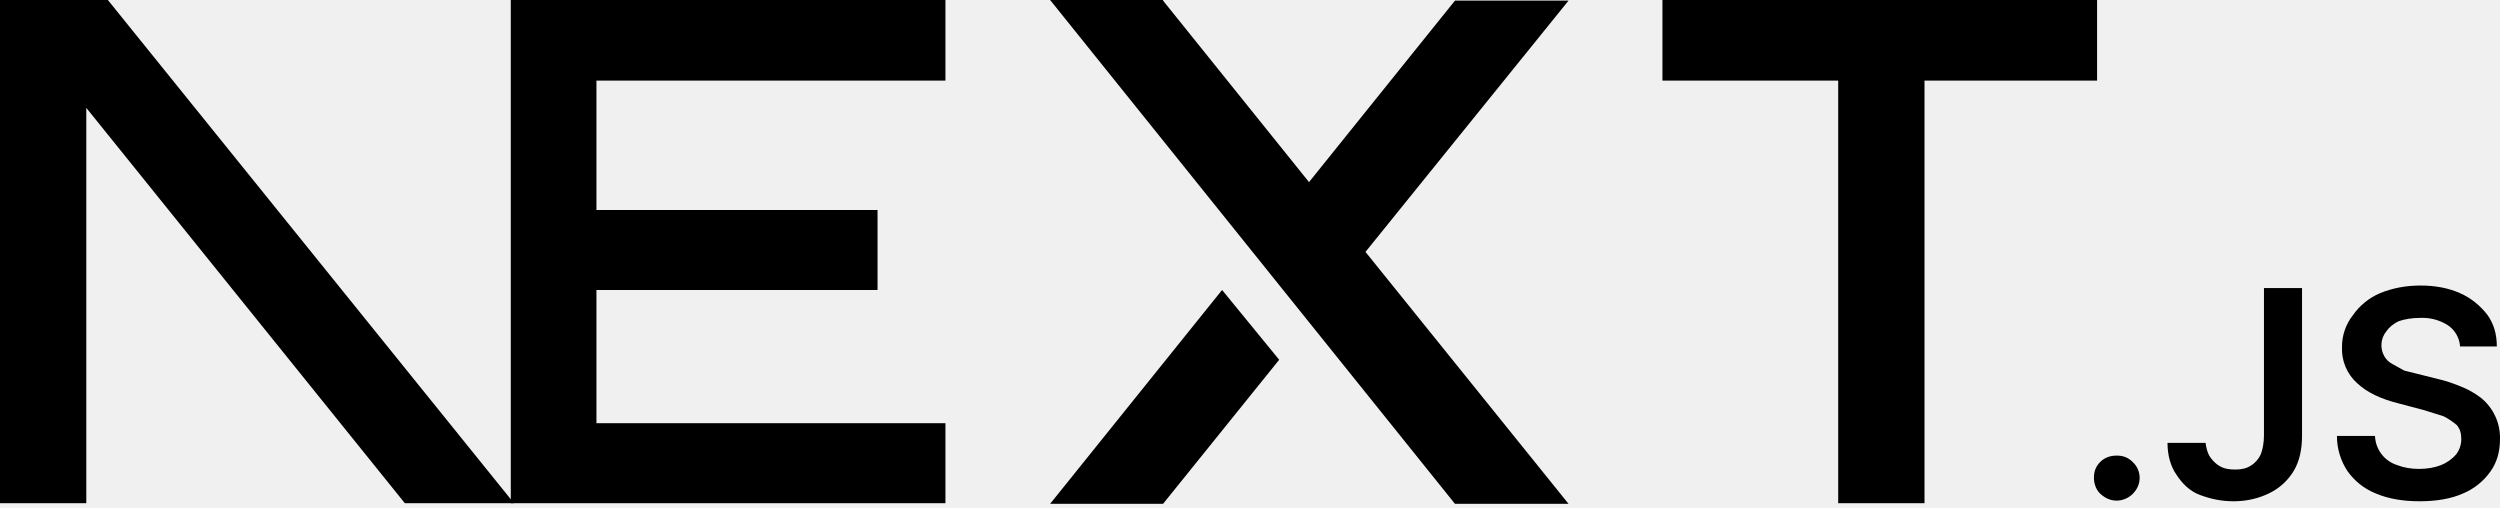
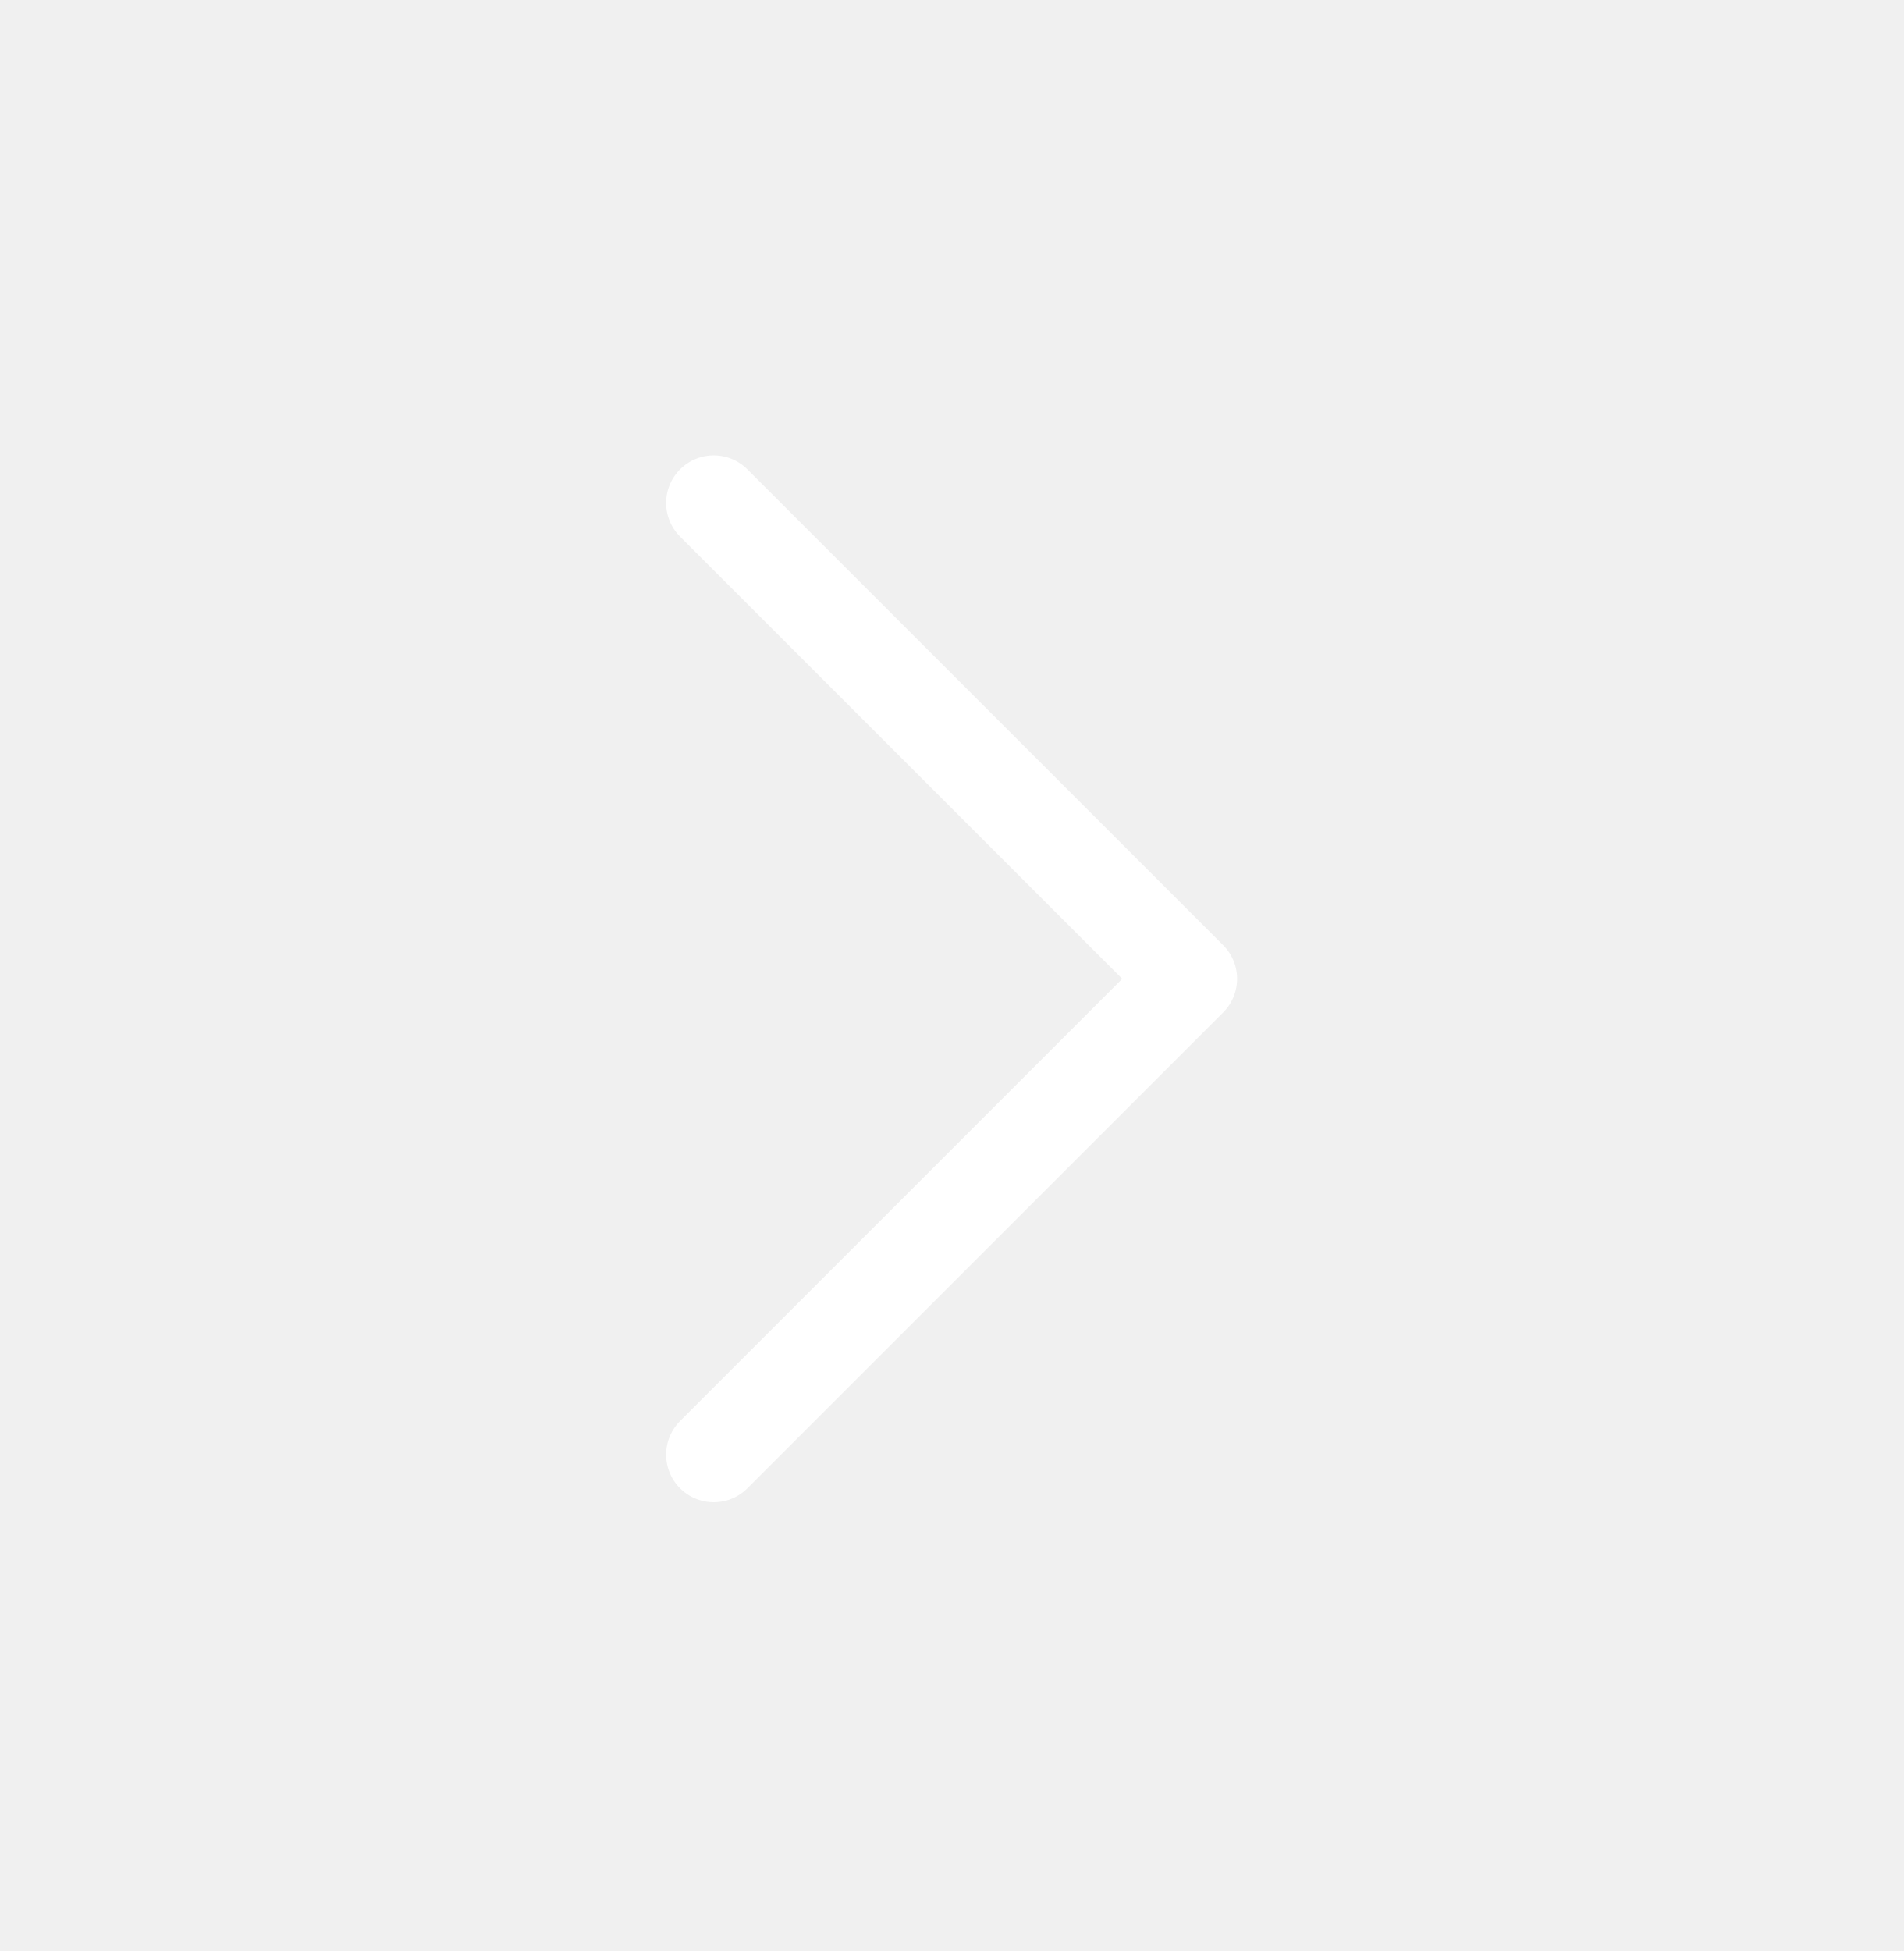
- <svg xmlns="http://www.w3.org/2000/svg" fill="none" viewBox="0 0 394 80">
-   <path fill="#000" d="M262 0h68.5v12.7h-27.2v66.6h-13.6V12.7H262V0ZM149 0v12.7H94v20.4h44.3v12.6H94v21h55v12.6H80.5V0h68.7zm34.3 0h-17.8l63.8 79.4h17.9l-32-39.7 32-39.6h-17.9l-23 28.6-23-28.6zm18.3 56.7-9-11-27.1 33.7h17.8l18.3-22.7z" />
-   <path fill="#000" d="M81 79.3 17 0H0v79.3h13.6V17l50.2 62.3H81Zm252.6-.4c-1 0-1.8-.4-2.5-1s-1.1-1.6-1.1-2.6.3-1.8 1-2.5 1.6-1 2.6-1 1.8.3 2.5 1a3.4 3.4 0 0 1 .6 4.3 3.7 3.7 0 0 1-3 1.8zm23.2-33.5h6v23.3c0 2.1-.4 4-1.3 5.5a9.1 9.1 0 0 1-3.8 3.5c-1.6.8-3.5 1.3-5.7 1.3-2 0-3.7-.4-5.3-1s-2.8-1.8-3.7-3.2c-.9-1.3-1.4-3-1.4-5h6c.1.8.3 1.6.7 2.2s1 1.2 1.6 1.5c.7.4 1.5.5 2.4.5 1 0 1.8-.2 2.4-.6a4 4 0 0 0 1.6-1.8c.3-.8.5-1.8.5-3V45.5zm30.9 9.1a4.4 4.4 0 0 0-2-3.3 7.5 7.5 0 0 0-4.3-1.1c-1.3 0-2.4.2-3.3.5-.9.4-1.6 1-2 1.6a3.5 3.5 0 0 0-.3 4c.3.5.7.9 1.3 1.2l1.8 1 2 .5 3.2.8c1.3.3 2.5.7 3.7 1.2a13 13 0 0 1 3.2 1.8 8.1 8.1 0 0 1 3 6.5c0 2-.5 3.7-1.5 5.1a10 10 0 0 1-4.4 3.5c-1.8.8-4.1 1.2-6.8 1.2-2.6 0-4.9-.4-6.8-1.2-2-.8-3.4-2-4.5-3.5a10 10 0 0 1-1.7-5.6h6a5 5 0 0 0 3.5 4.6c1 .4 2.2.6 3.4.6 1.3 0 2.5-.2 3.5-.6 1-.4 1.8-1 2.4-1.7a4 4 0 0 0 .8-2.4c0-.9-.2-1.6-.7-2.2a11 11 0 0 0-2.1-1.4l-3.2-1-3.8-1c-2.8-.7-5-1.7-6.6-3.2a7.2 7.2 0 0 1-2.4-5.7 8 8 0 0 1 1.7-5 10 10 0 0 1 4.3-3.5c2-.8 4-1.2 6.4-1.2 2.3 0 4.4.4 6.2 1.2 1.8.8 3.2 2 4.3 3.4 1 1.4 1.5 3 1.5 5h-5.8z" />
+ <svg xmlns="http://www.w3.org/2000/svg" width="40" height="41" viewBox="0 0 40 41" fill="none">
+   <g clip-path="url(#clip0_121_2598)">
+     <path d="M15 10.57L25 20.57L15 30.57" stroke="white" stroke-width="2" stroke-linecap="round" stroke-linejoin="round" />
+   </g>
+   <defs>
+     <clipPath id="clip0_121_2598">
+       <rect width="40" height="40" fill="white" transform="translate(0 0.570312)" />
+     </clipPath>
+   </defs>
</svg>
